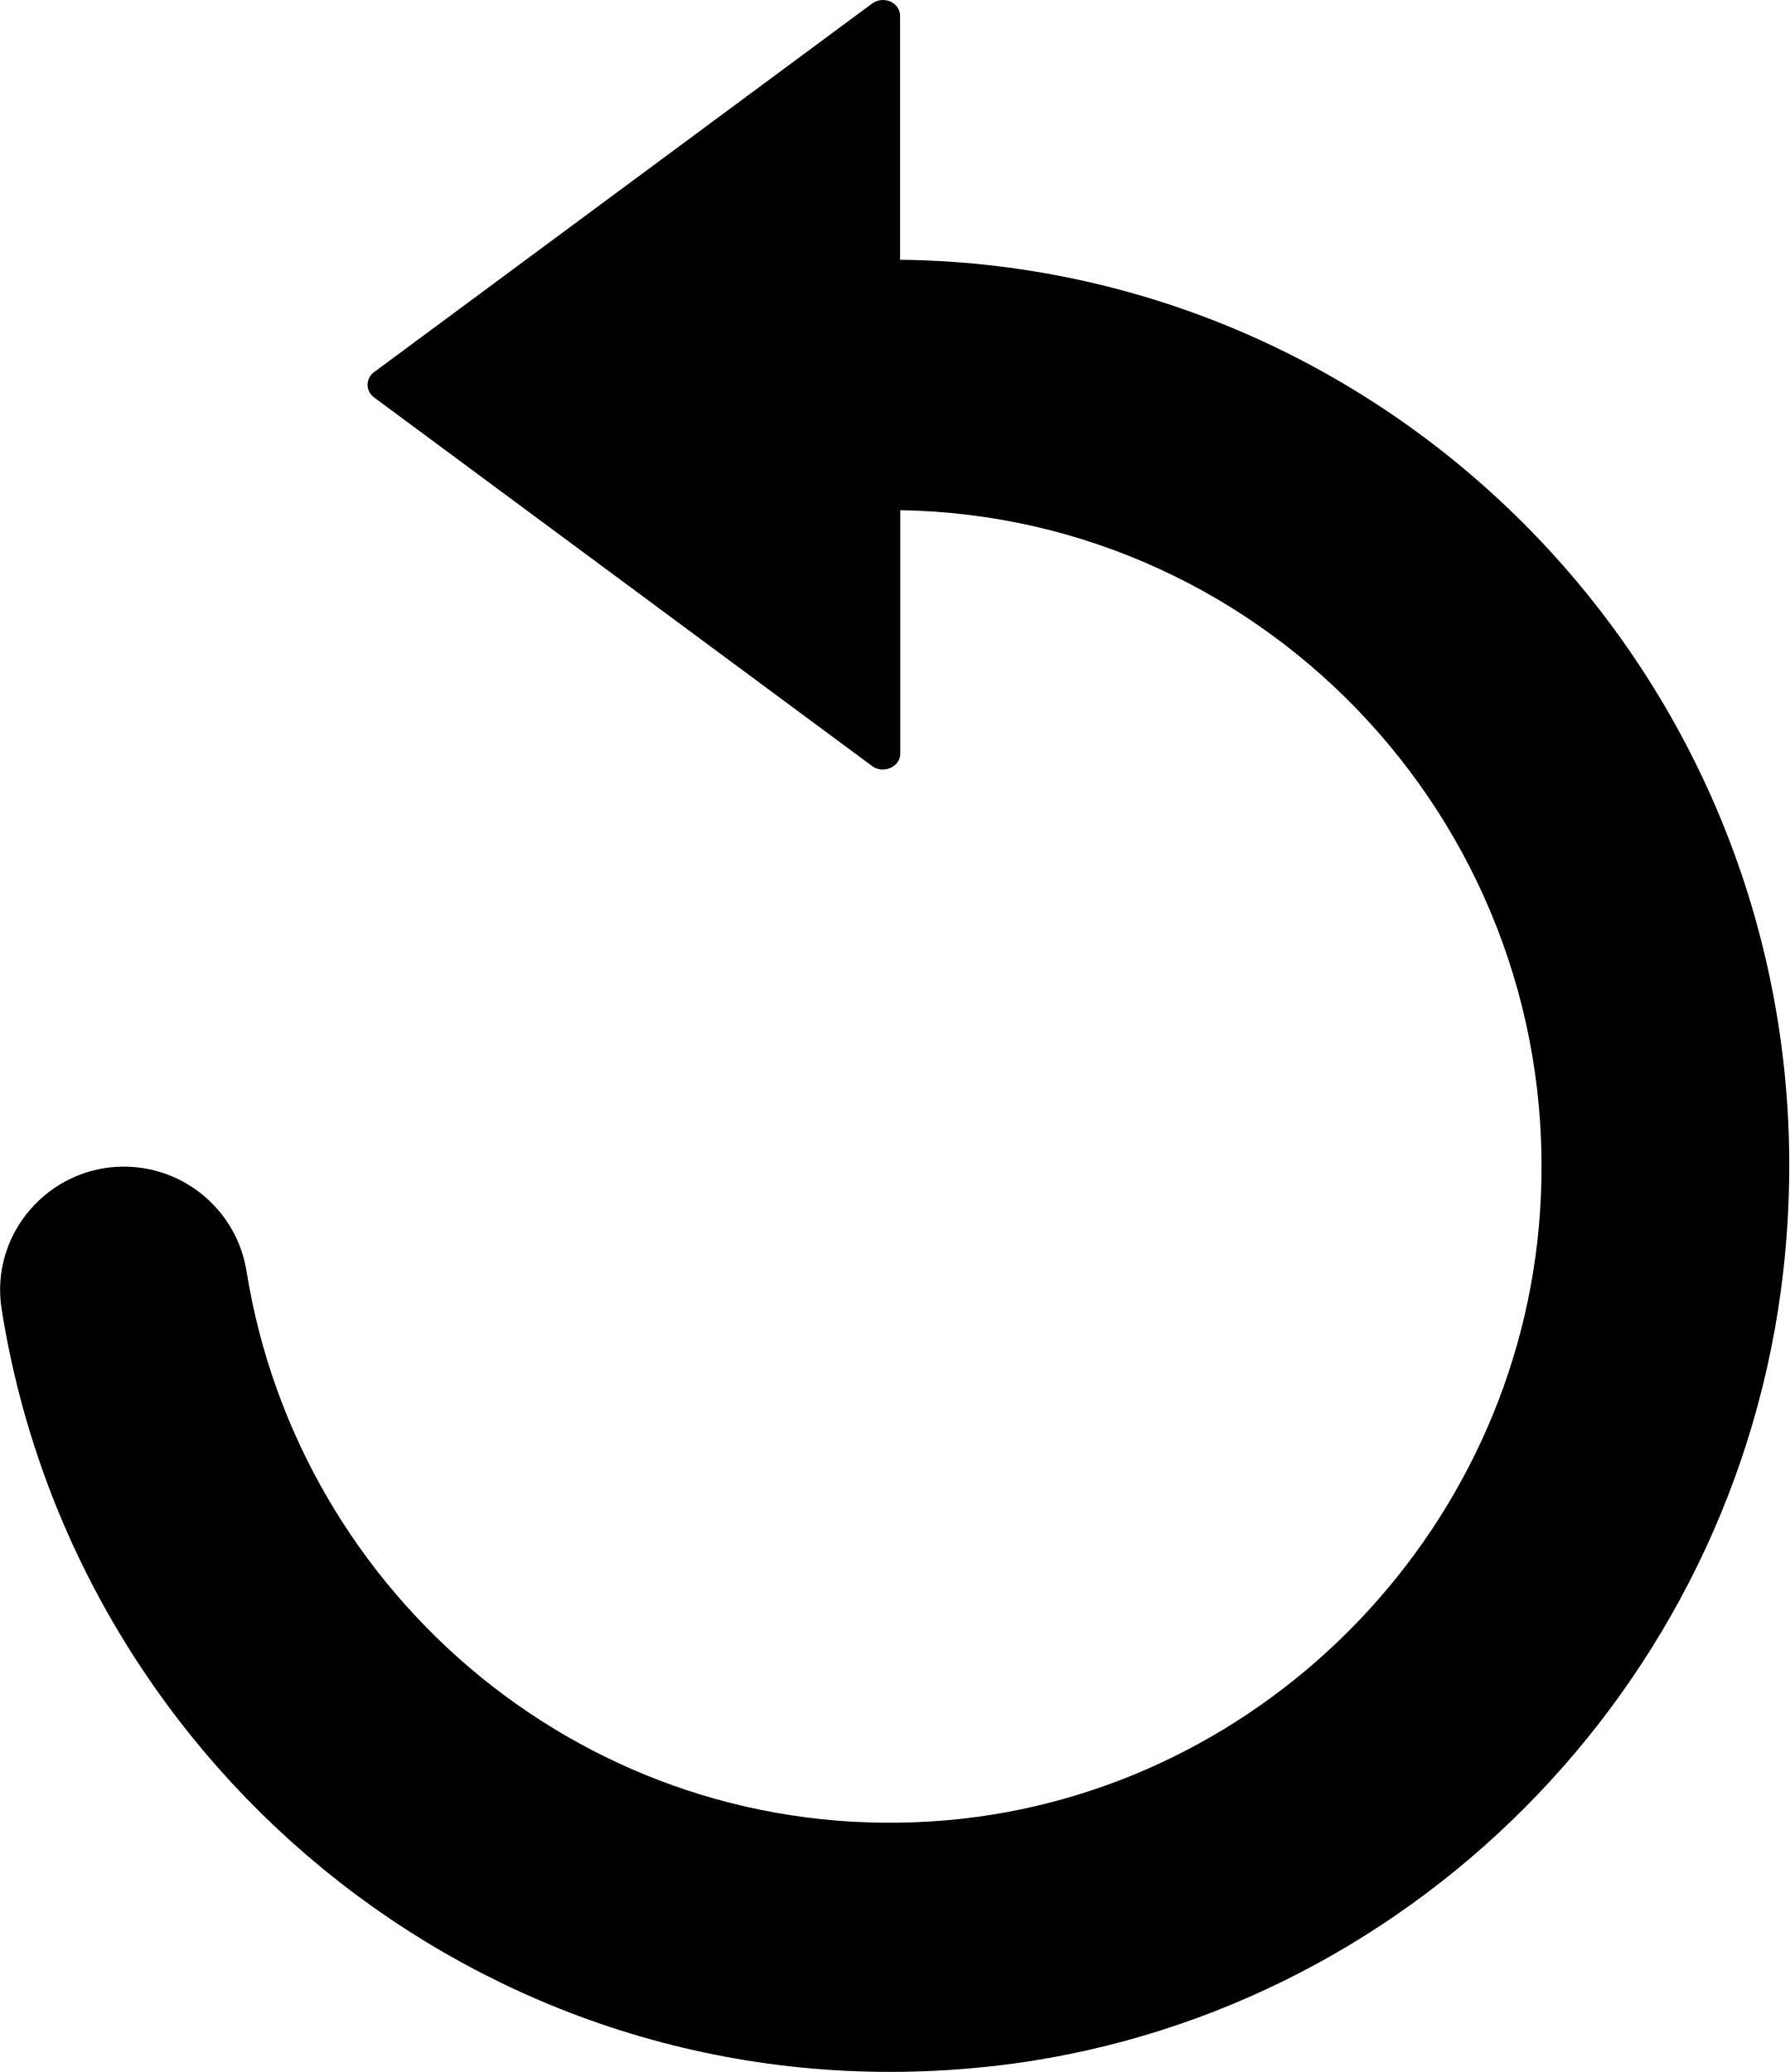
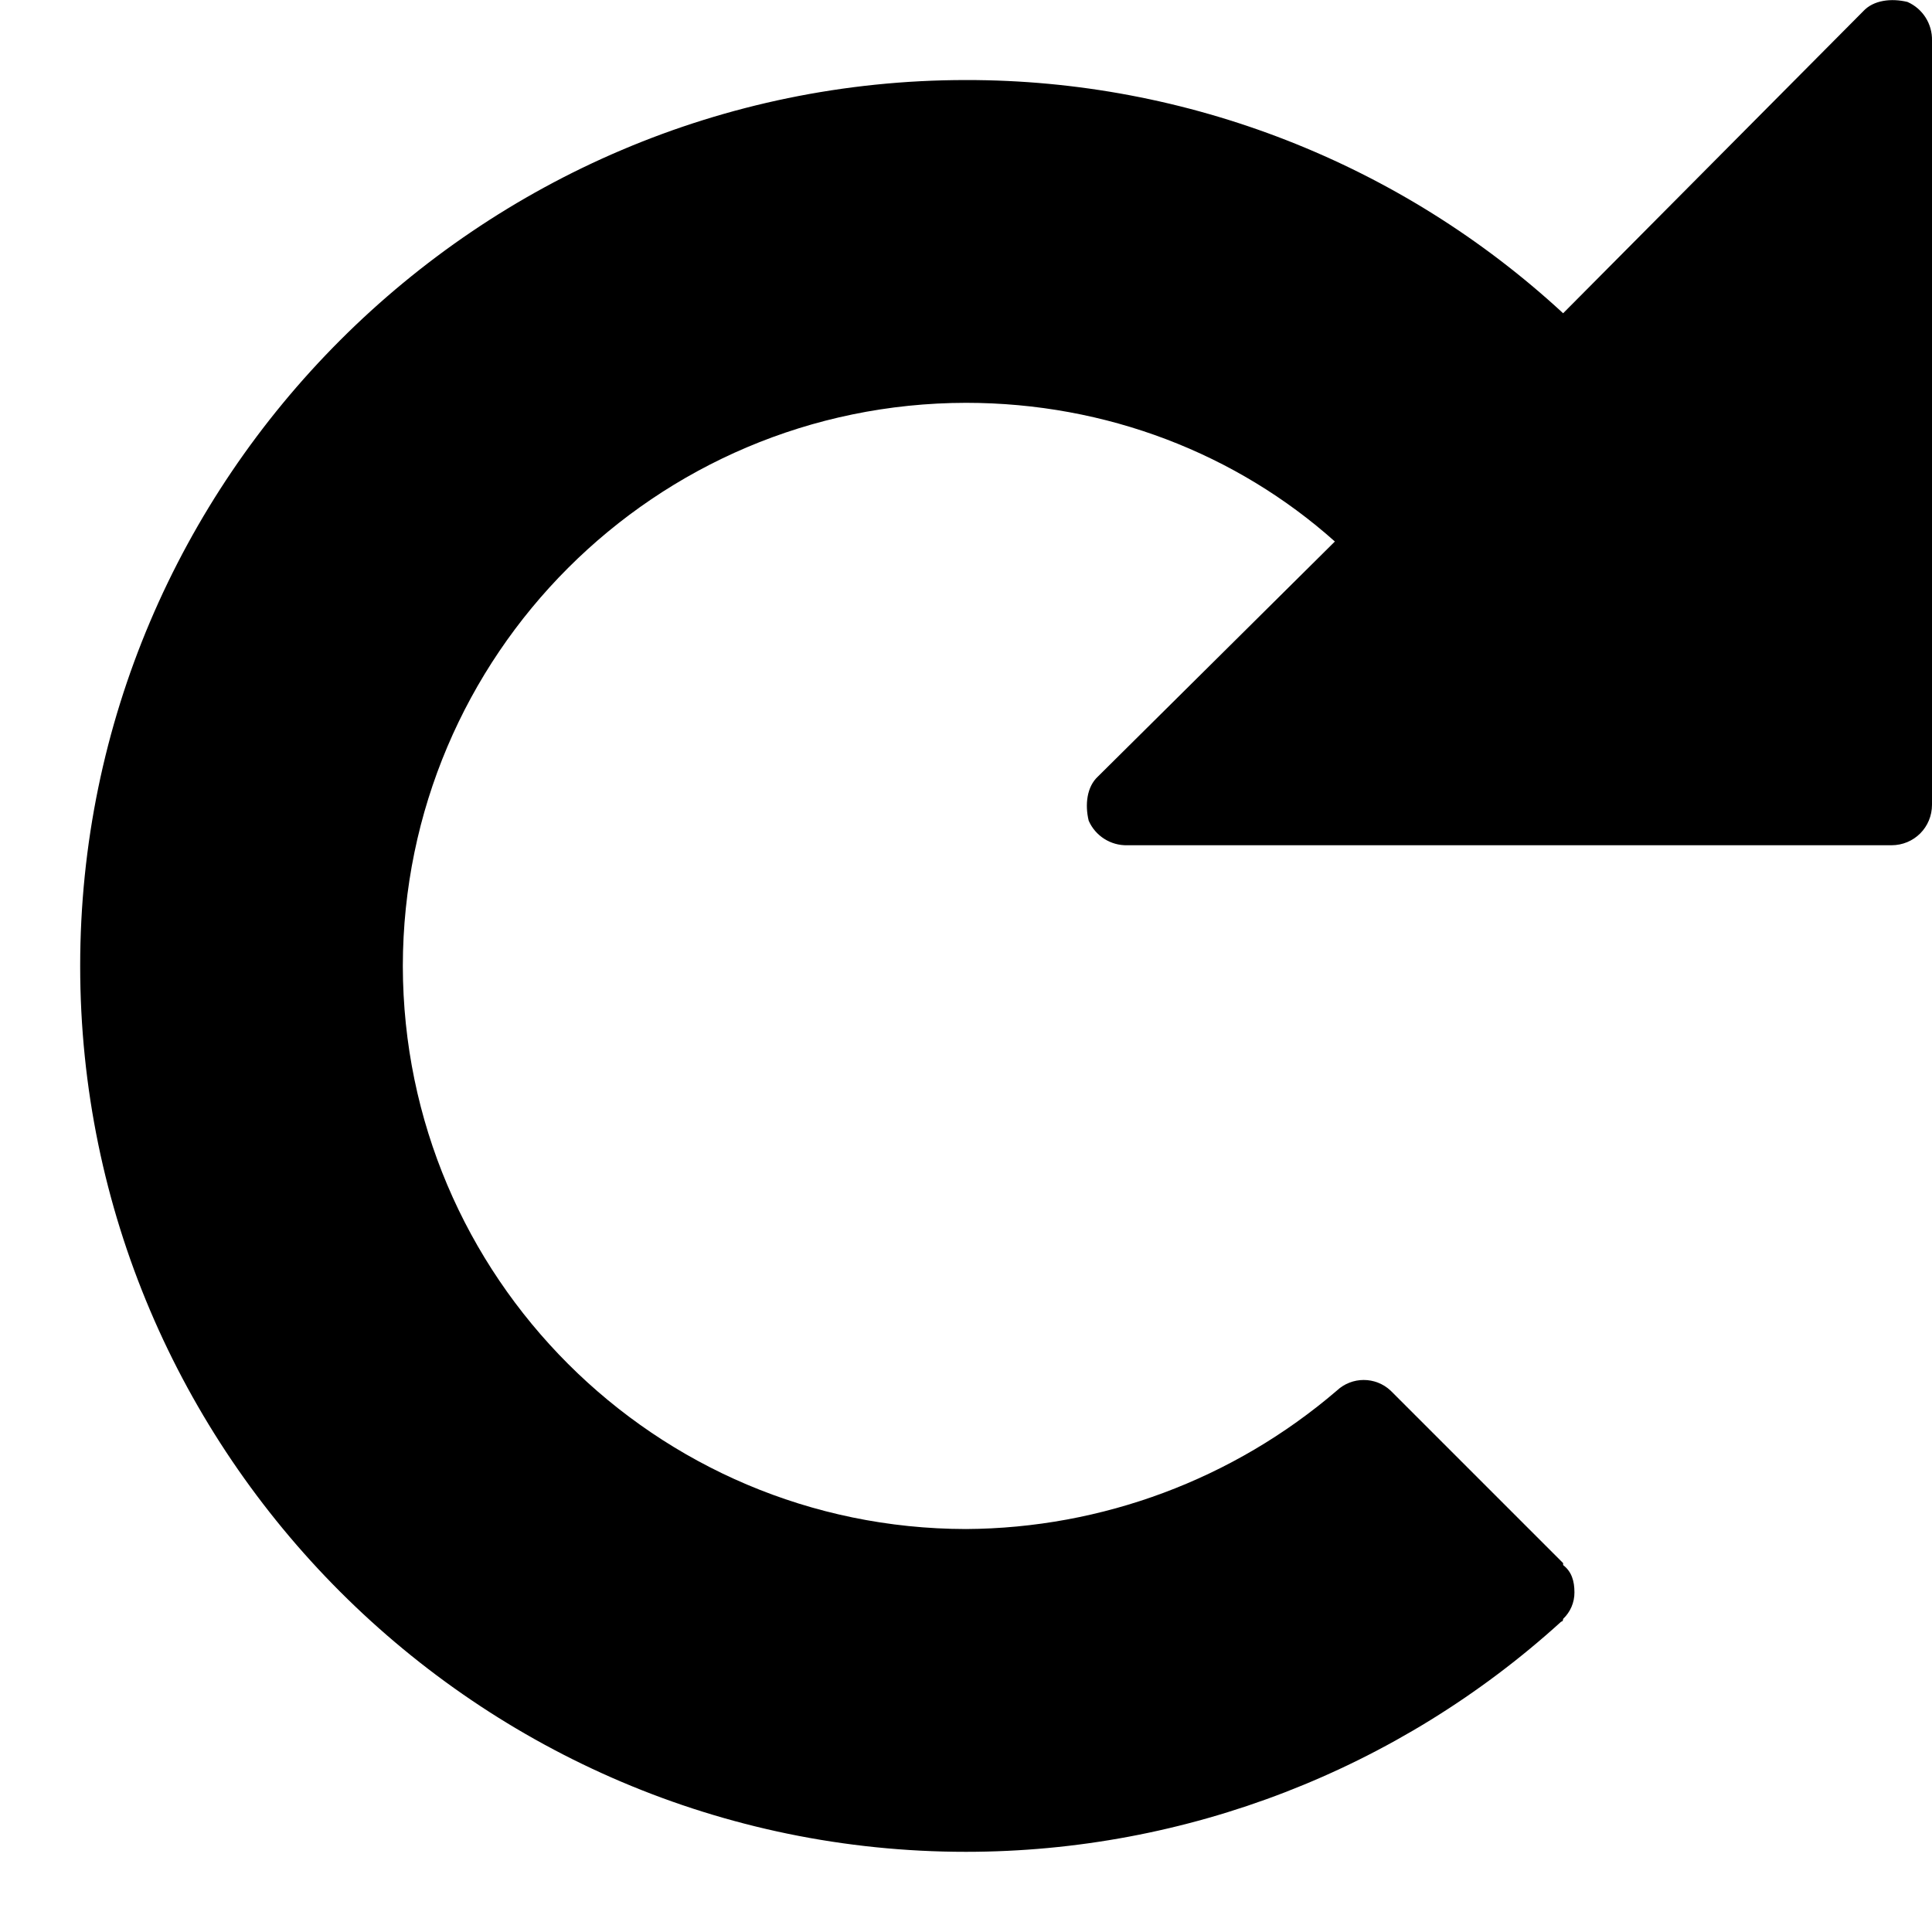
- <svg xmlns="http://www.w3.org/2000/svg" viewBox="0 0 19 22">
-   <path d="M10.544 21.938c4.381-.494 7.892-4.022 8.392-8.435.656-5.77-3.797-10.682-9.378-10.745V.169c0-.144-.178-.22-.299-.13L3.97 3.953a.165.165 0 000 .265l5.29 3.915c.12.09.3.009.3-.13V5.417c3.92.063 7.061 3.425 6.794 7.442-.228 3.456-3.025 6.26-6.456 6.48-3.635.234-6.727-2.381-7.28-5.842a1.32 1.32 0 00-1.303-1.11c-.798 0-1.423.715-1.298 1.51.776 4.93 5.295 8.63 10.528 8.04z" />
+ <svg xmlns="http://www.w3.org/2000/svg" viewBox="0 0 14 14">
+   <path d="M7 13.419a6.413 6.413 0 004.313-1.668c.014 0 .014-.02.014-.02a.262.262 0 00.082-.192c0-.082-.02-.15-.082-.198v-.014l-1.25-1.25a.285.285 0 00-.39 0A4.164 4.164 0 017 11.08 4.087 4.087 0 012.919 7 4.087 4.087 0 017 2.919c1.019 0 1.962.37 2.673 1.005L7.957 5.626c-.082.075-.096.205-.068.321a.298.298 0 00.28.178h5.537c.164 0 .294-.13.294-.294V.294a.298.298 0 00-.178-.28c-.116-.028-.246-.014-.321.068L11.327 2.27A6.367 6.367 0 007 .58C3.466.581.581 3.466.581 7S3.466 13.419 7 13.419z" fill-rule="nonzero" />
</svg>
